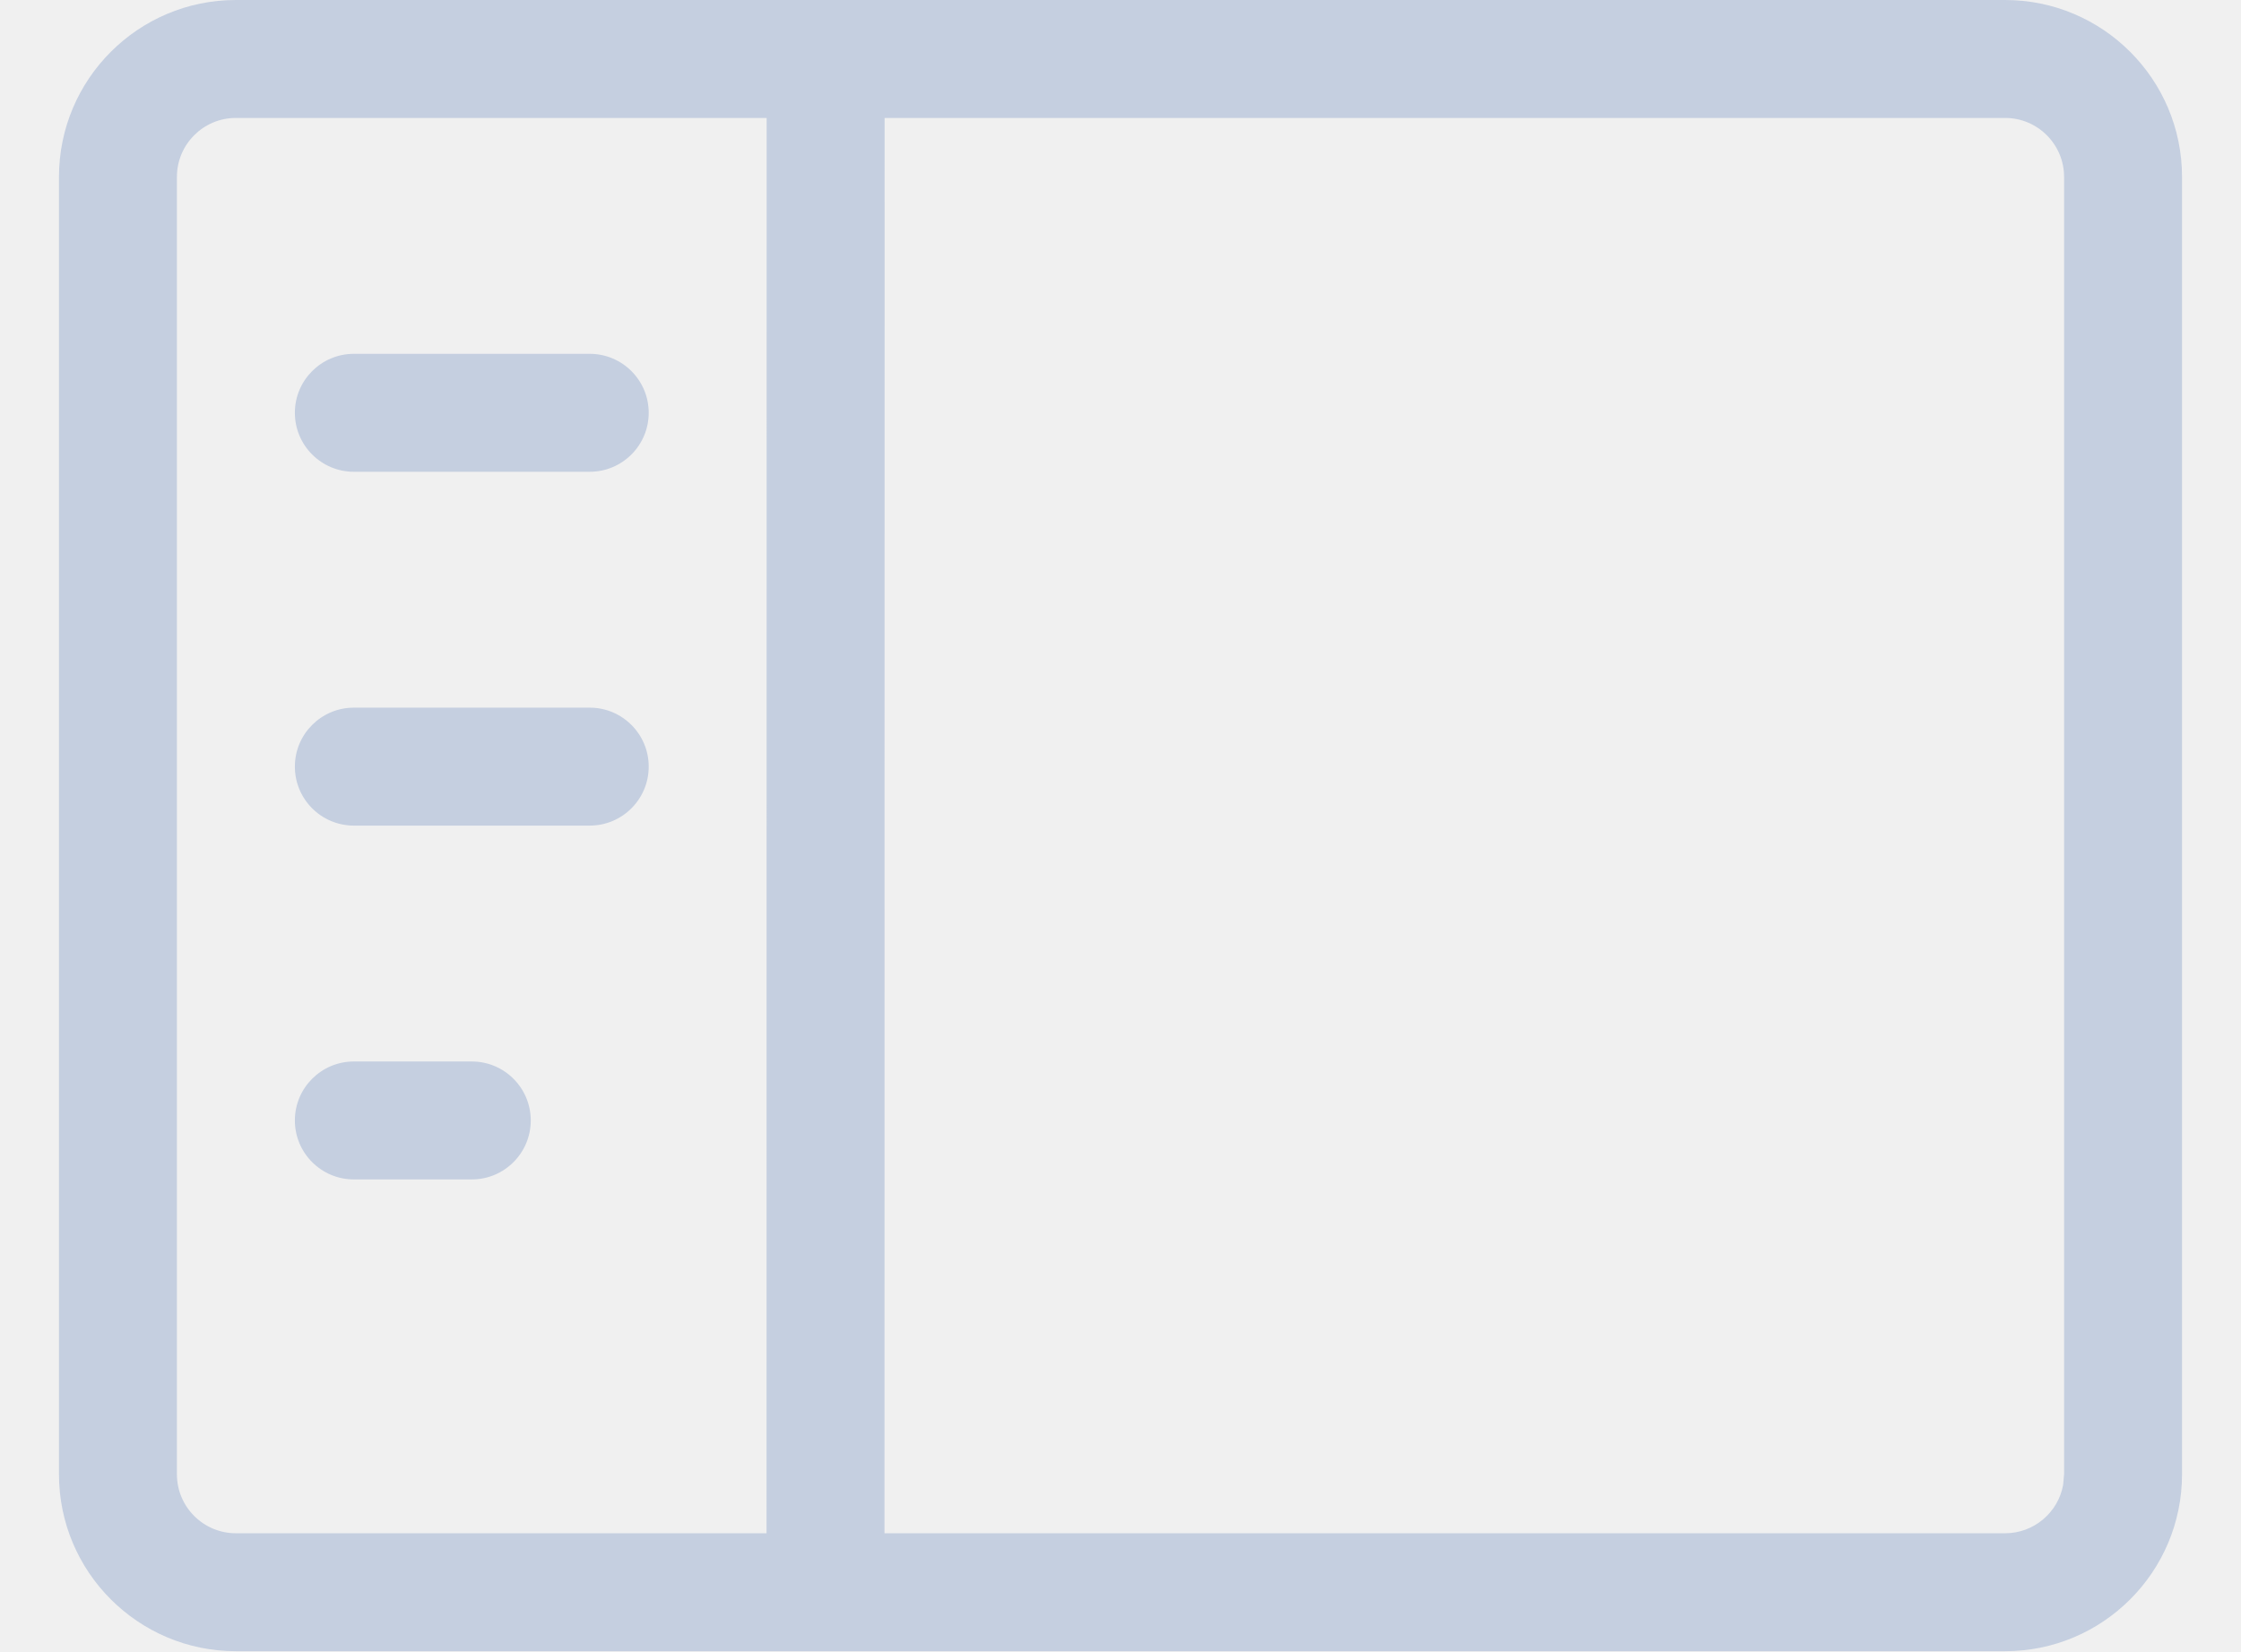
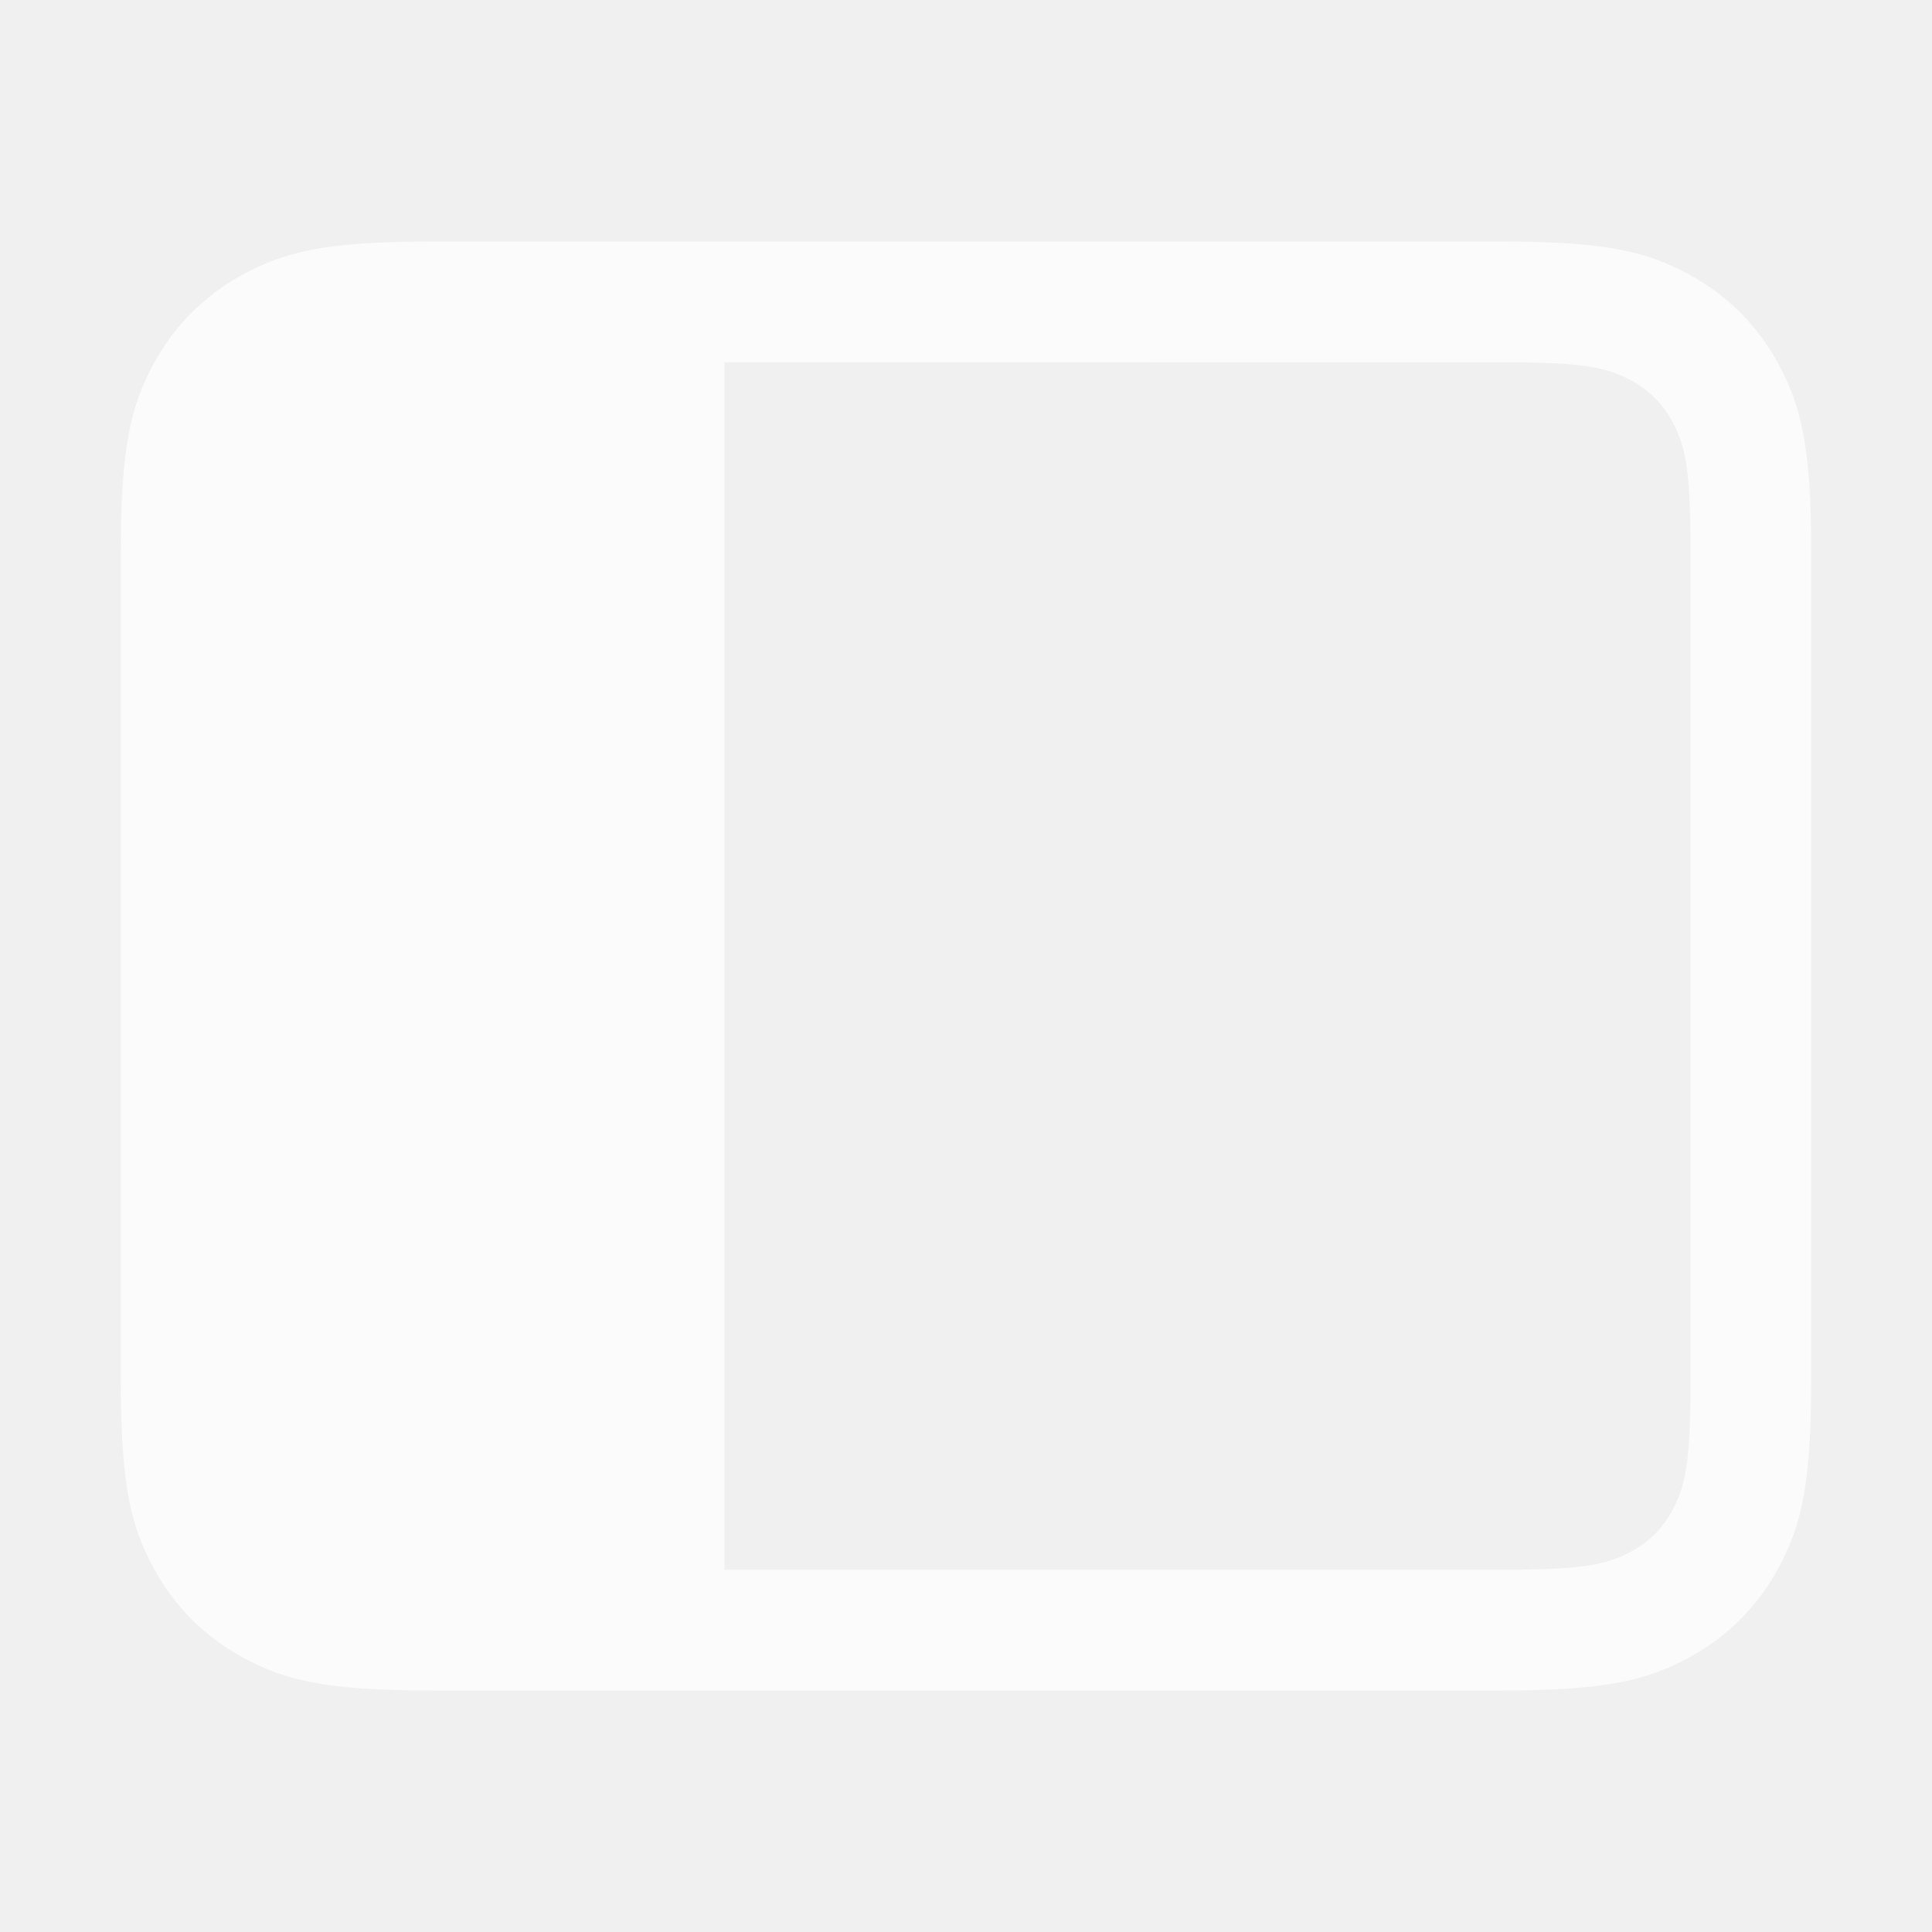
- <svg xmlns="http://www.w3.org/2000/svg" width="19px" height="14px" viewBox="0 0 19 14" version="1.1">
-   <g id="页面-1" stroke="none" stroke-width="1" fill="none" fill-rule="evenodd">
-     <g id="画板" transform="translate(-14, -17)" fill="#C5CFE0">
-       <g id="视图切换" transform="translate(14.5, 17)">
-         <path d="M1.5,14 C0.672,14 0,13.328 0,12.5 L0,12.5 L0,1.5 C0,0.672 0.672,0 1.5,0 L1.5,0 L16.5,0 C17.328,0 18,0.672 18,1.5 L18,1.5 L18,12.5 C18,13.328 17.328,14 16.5,14 L16.5,14 Z M6,1 L1.5,1 C1.224,1 1,1.224 1,1.5 L1,1.5 L1,12.5 C1,12.776 1.224,13 1.5,13 L1.5,13 L5.999,13 L6,1 Z M16.5,1 L7,1 L6.999,13 L16.5,13 C16.745,13 16.95,12.823 16.992,12.59 L17,12.5 L17,1.5 C17,1.224 16.776,1 16.5,1 L16.5,1 Z M3.5,9 C3.776,9 4,9.224 4,9.5 C4,9.776 3.776,10 3.5,10 L2.5,10 C2.224,10 2,9.776 2,9.5 C2,9.224 2.224,9 2.5,9 L3.5,9 Z M4.5,6 C4.776,6 5,6.224 5,6.5 C5,6.776 4.776,7 4.5,7 L2.5,7 C2.224,7 2,6.776 2,6.5 C2,6.224 2.224,6 2.5,6 L4.5,6 Z M4.5,3 C4.776,3 5,3.224 5,3.5 C5,3.776 4.776,4 4.5,4 L2.5,4 C2.224,4 2,3.776 2,3.5 C2,3.224 2.224,3 2.5,3 L4.5,3 Z" id="形状结合" />
+ <svg xmlns="http://www.w3.org/2000/svg" width="16px" height="16px" viewBox="0 0 16 16" version="1.1">
+   <g id="日历云同步新" stroke="none" stroke-width="1" fill="none" fill-rule="evenodd" fill-opacity="0.7">
+     <g id="日历-同步-日历搜索备份" transform="translate(-540, -217)" fill="#ffffff">
+       <g id="编组-5" transform="translate(468, 200)" fill-rule="nonzero">
+         <g id="编组-4备份" transform="translate(62, 7)">
+           <g id="ICON" transform="translate(10, 10)">
+             <path d="M12.436,2 C13.328,2 13.651,2.093 13.977,2.267 C14.303,2.441 14.559,2.697 14.733,3.023 C14.907,3.349 15,3.672 15,4.564 L15,11.436 C15,12.328 14.907,12.651 14.733,12.977 C14.559,13.303 14.303,13.559 13.977,13.733 C13.651,13.907 13.328,14 12.436,14 L3.564,14 C2.672,14 2.349,13.907 2.023,13.733 C1.697,13.559 1.441,13.303 1.267,12.977 C1.093,12.651 1,12.328 1,11.436 L1,4.564 C1,3.672 1.093,3.349 1.267,3.023 C1.441,2.697 1.697,2.441 2.023,2.267 C2.349,2.093 2.672,2 3.564,2 L12.436,2 Z M12.606,3.001 L6,3 L6,13 L12.436,13 C13.098,13 13.3,12.961 13.505,12.851 C13.657,12.77 13.77,12.657 13.851,12.505 C13.951,12.318 13.992,12.135 13.999,11.606 L14,4.564 C14,3.902 13.961,3.7 13.851,3.495 C13.77,3.343 13.657,3.23 13.505,3.149 C13.318,3.049 13.135,3.008 12.606,3.001 Z" id="形状结合" />
+           </g>
+         </g>
      </g>
    </g>
  </g>
</svg>
